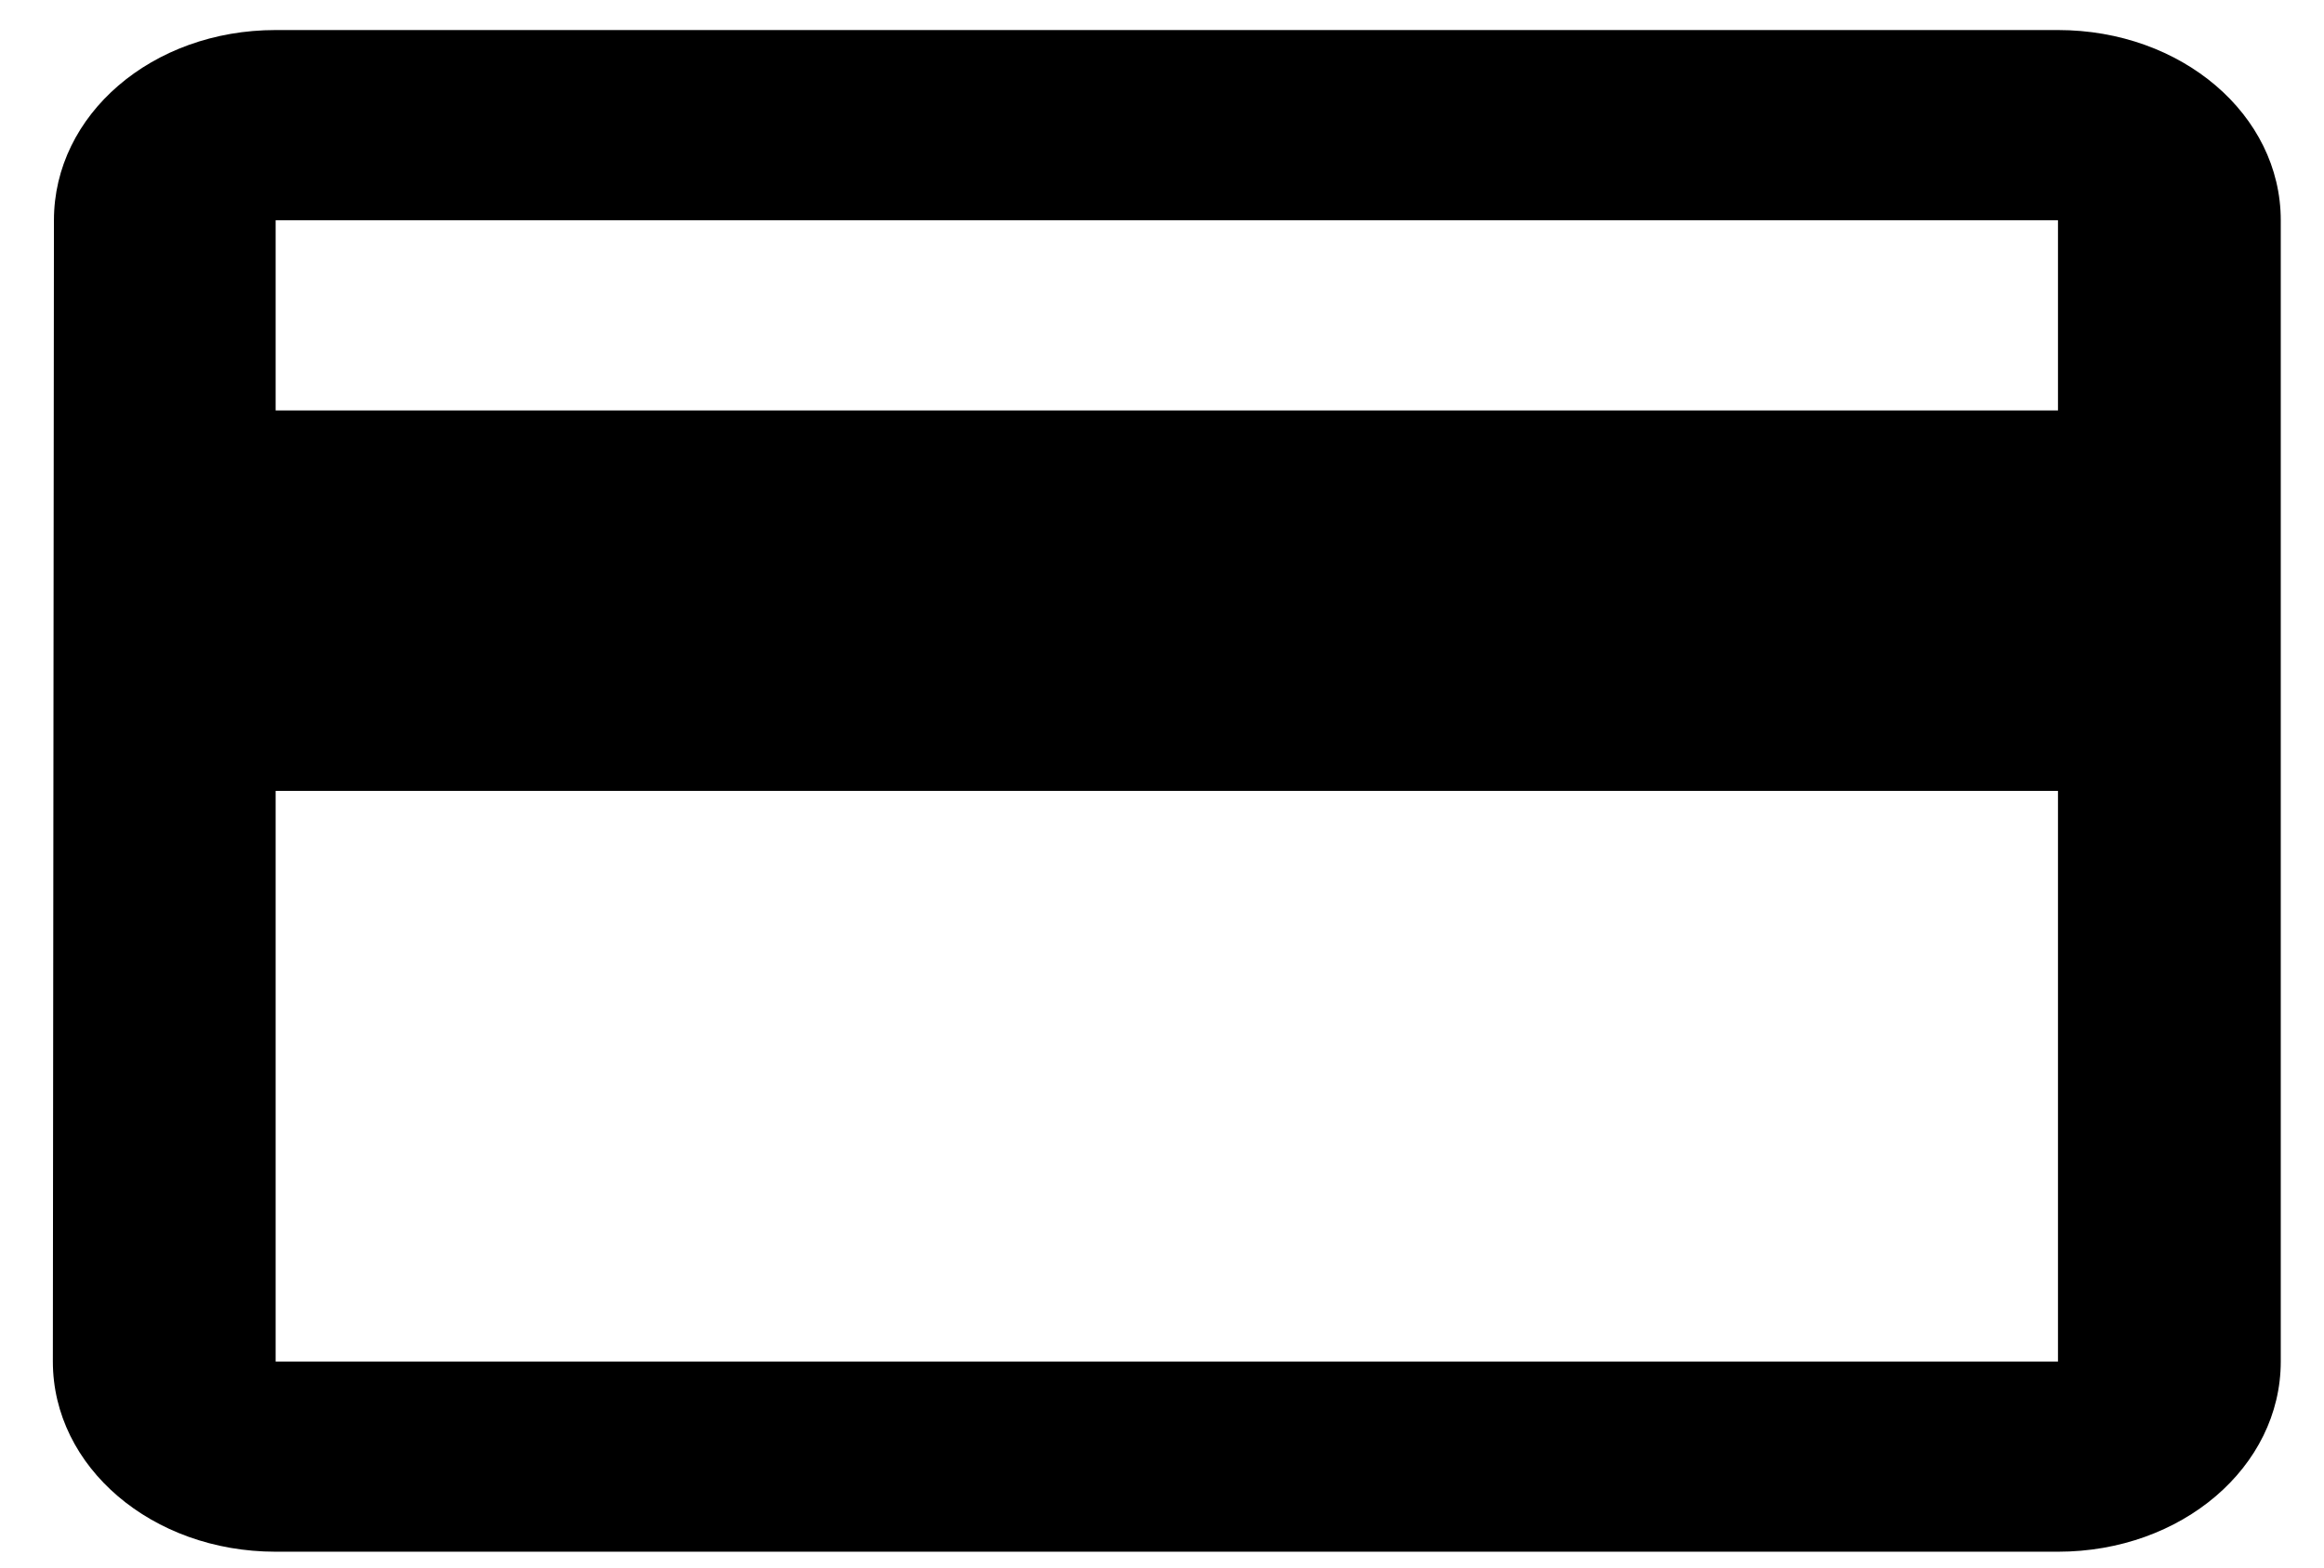
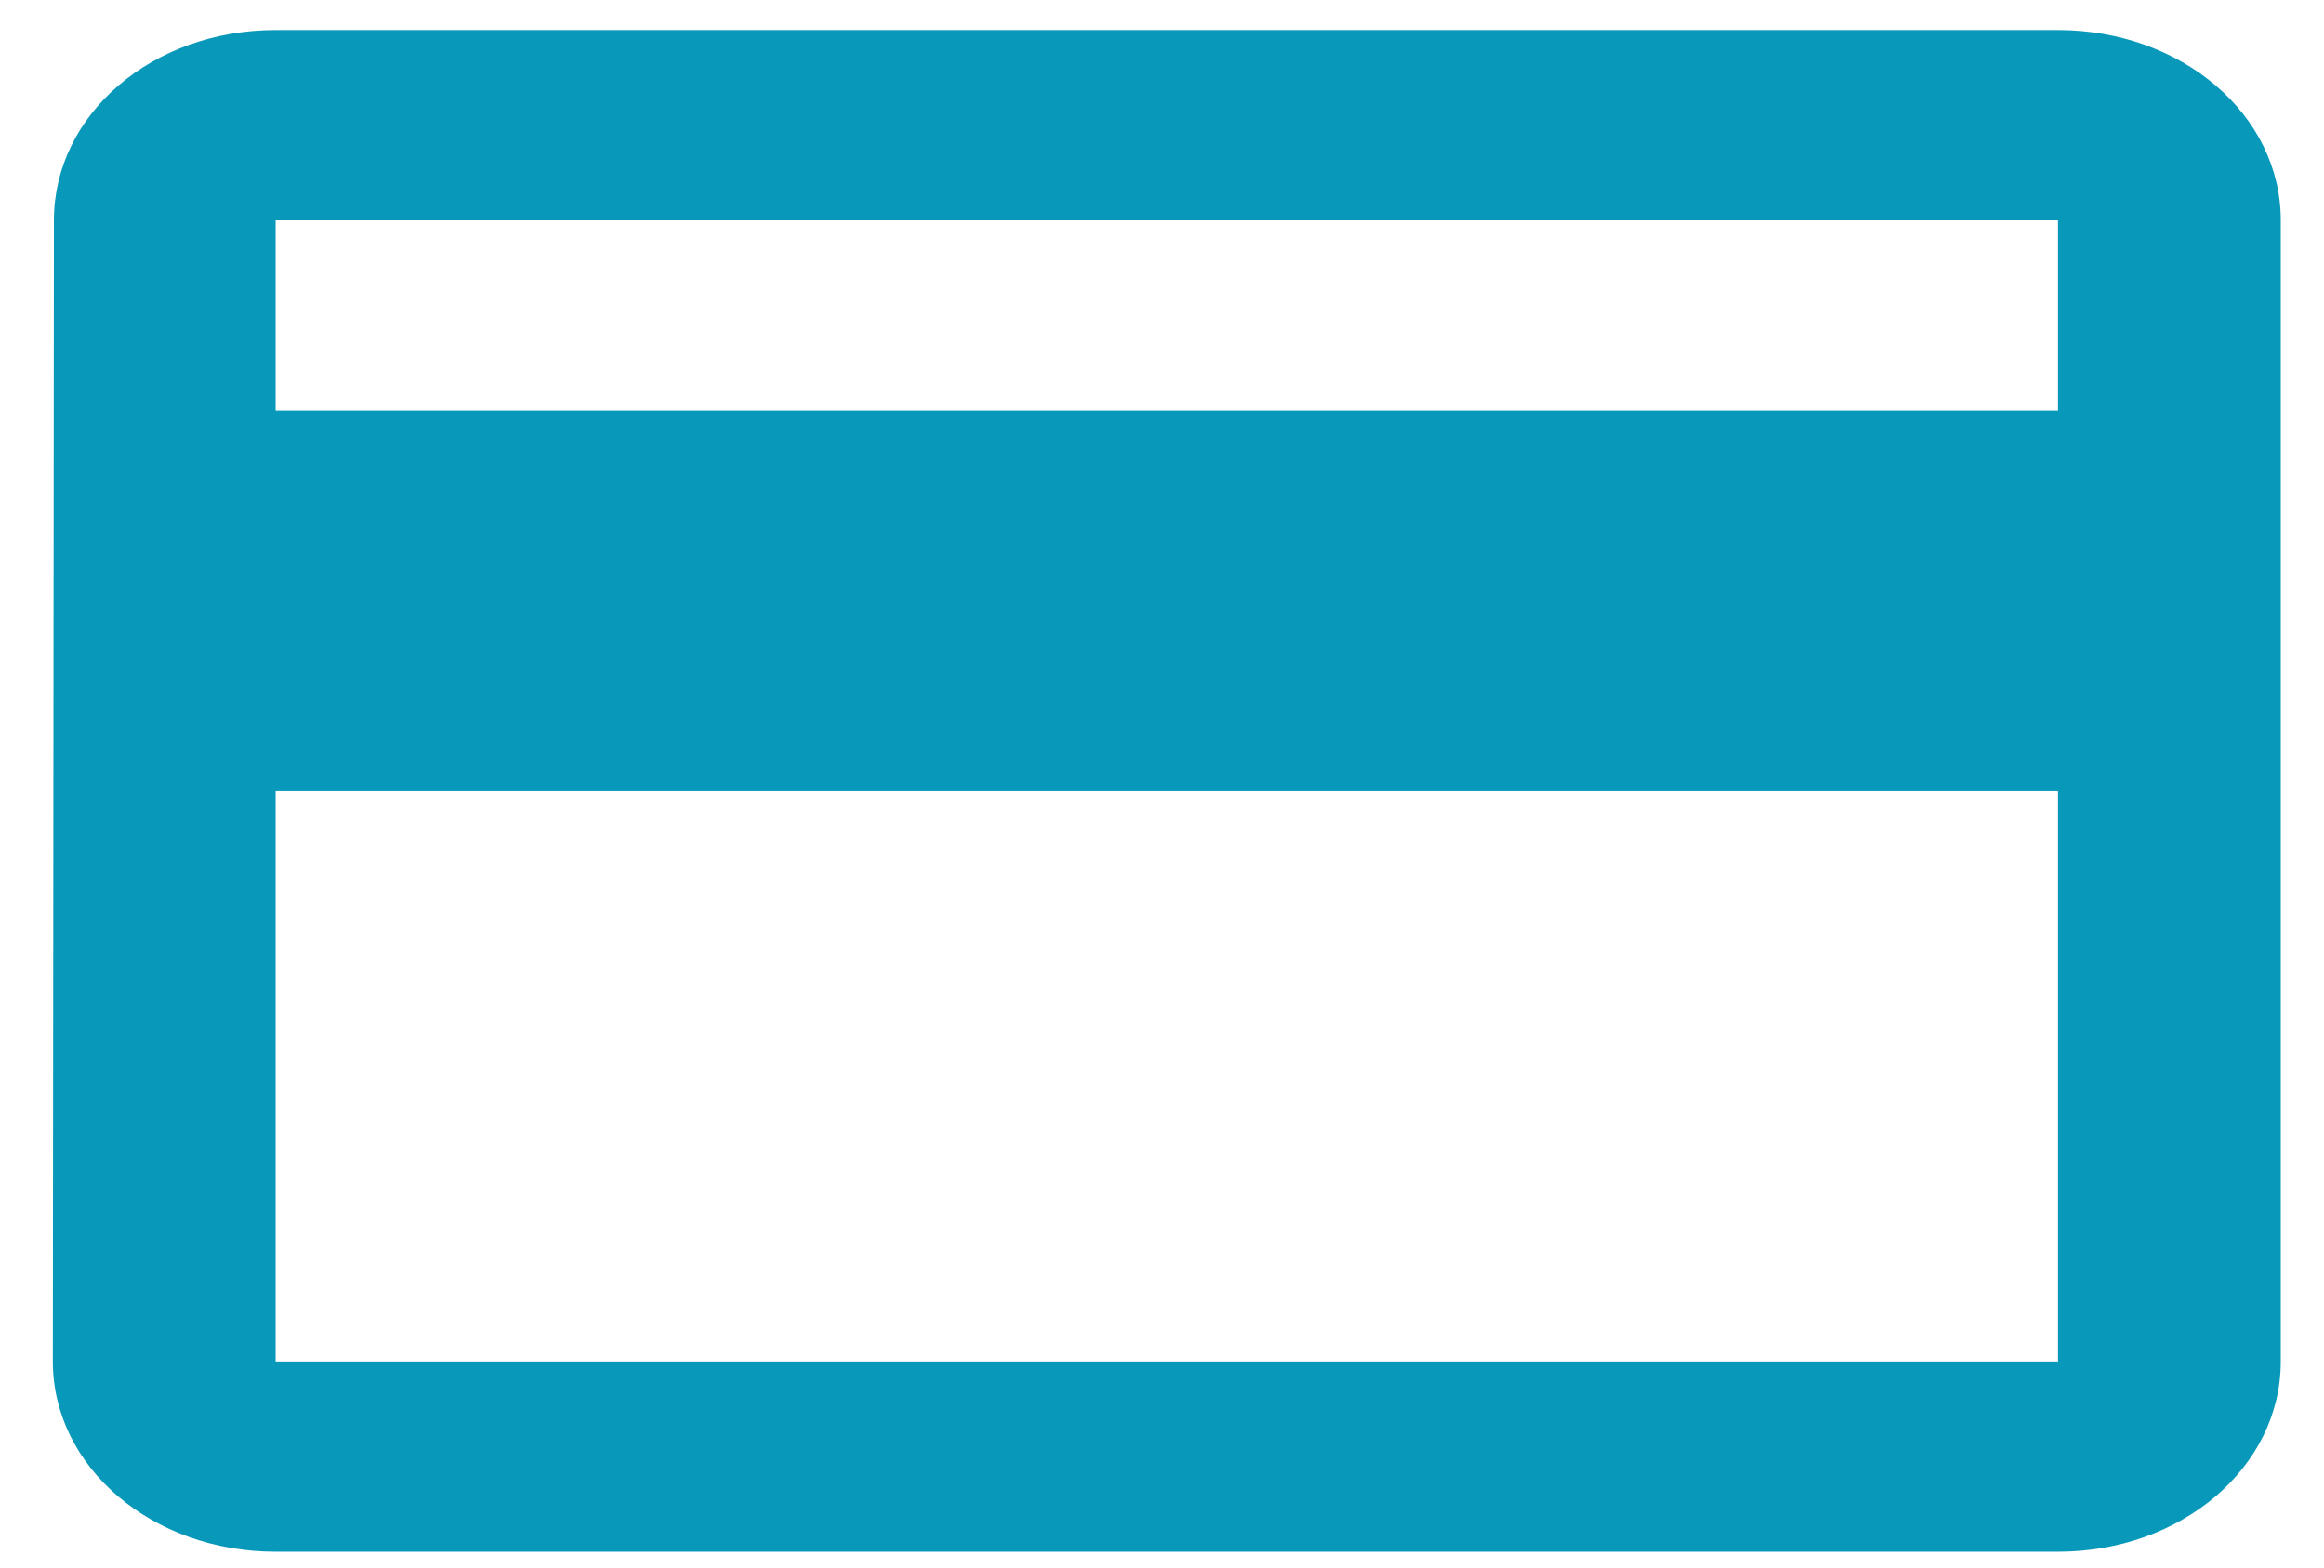
- <svg xmlns="http://www.w3.org/2000/svg" width="43" height="29" viewBox="0 0 43 29" fill="none">
-   <path fill-rule="evenodd" clip-rule="evenodd" d="M38.078 0.556H5.1C2.812 0.556 0.998 2.122 0.998 4.076L0.978 25.195C0.978 27.149 2.812 28.715 5.1 28.715H38.078C40.366 28.715 42.2 27.149 42.2 25.195V4.076C42.2 2.122 40.366 0.556 38.078 0.556ZM38.078 25.196H5.1V14.636H38.078V25.196ZM5.1 7.596H38.078V4.076H5.1V7.596Z" fill="currentColor" />
+ <svg xmlns="http://www.w3.org/2000/svg" width="43" height="29" viewBox="0 0 43 29" fill="#0899ba">
+   <path fill-rule="evenodd" clip-rule="evenodd" d="M38.078 0.556H5.1C2.812 0.556 0.998 2.122 0.998 4.076L0.978 25.195C0.978 27.149 2.812 28.715 5.1 28.715H38.078C40.366 28.715 42.2 27.149 42.2 25.195V4.076C42.2 2.122 40.366 0.556 38.078 0.556ZM38.078 25.196H5.1V14.636H38.078V25.196ZM5.1 7.596H38.078V4.076H5.1V7.596Z" />
</svg>
